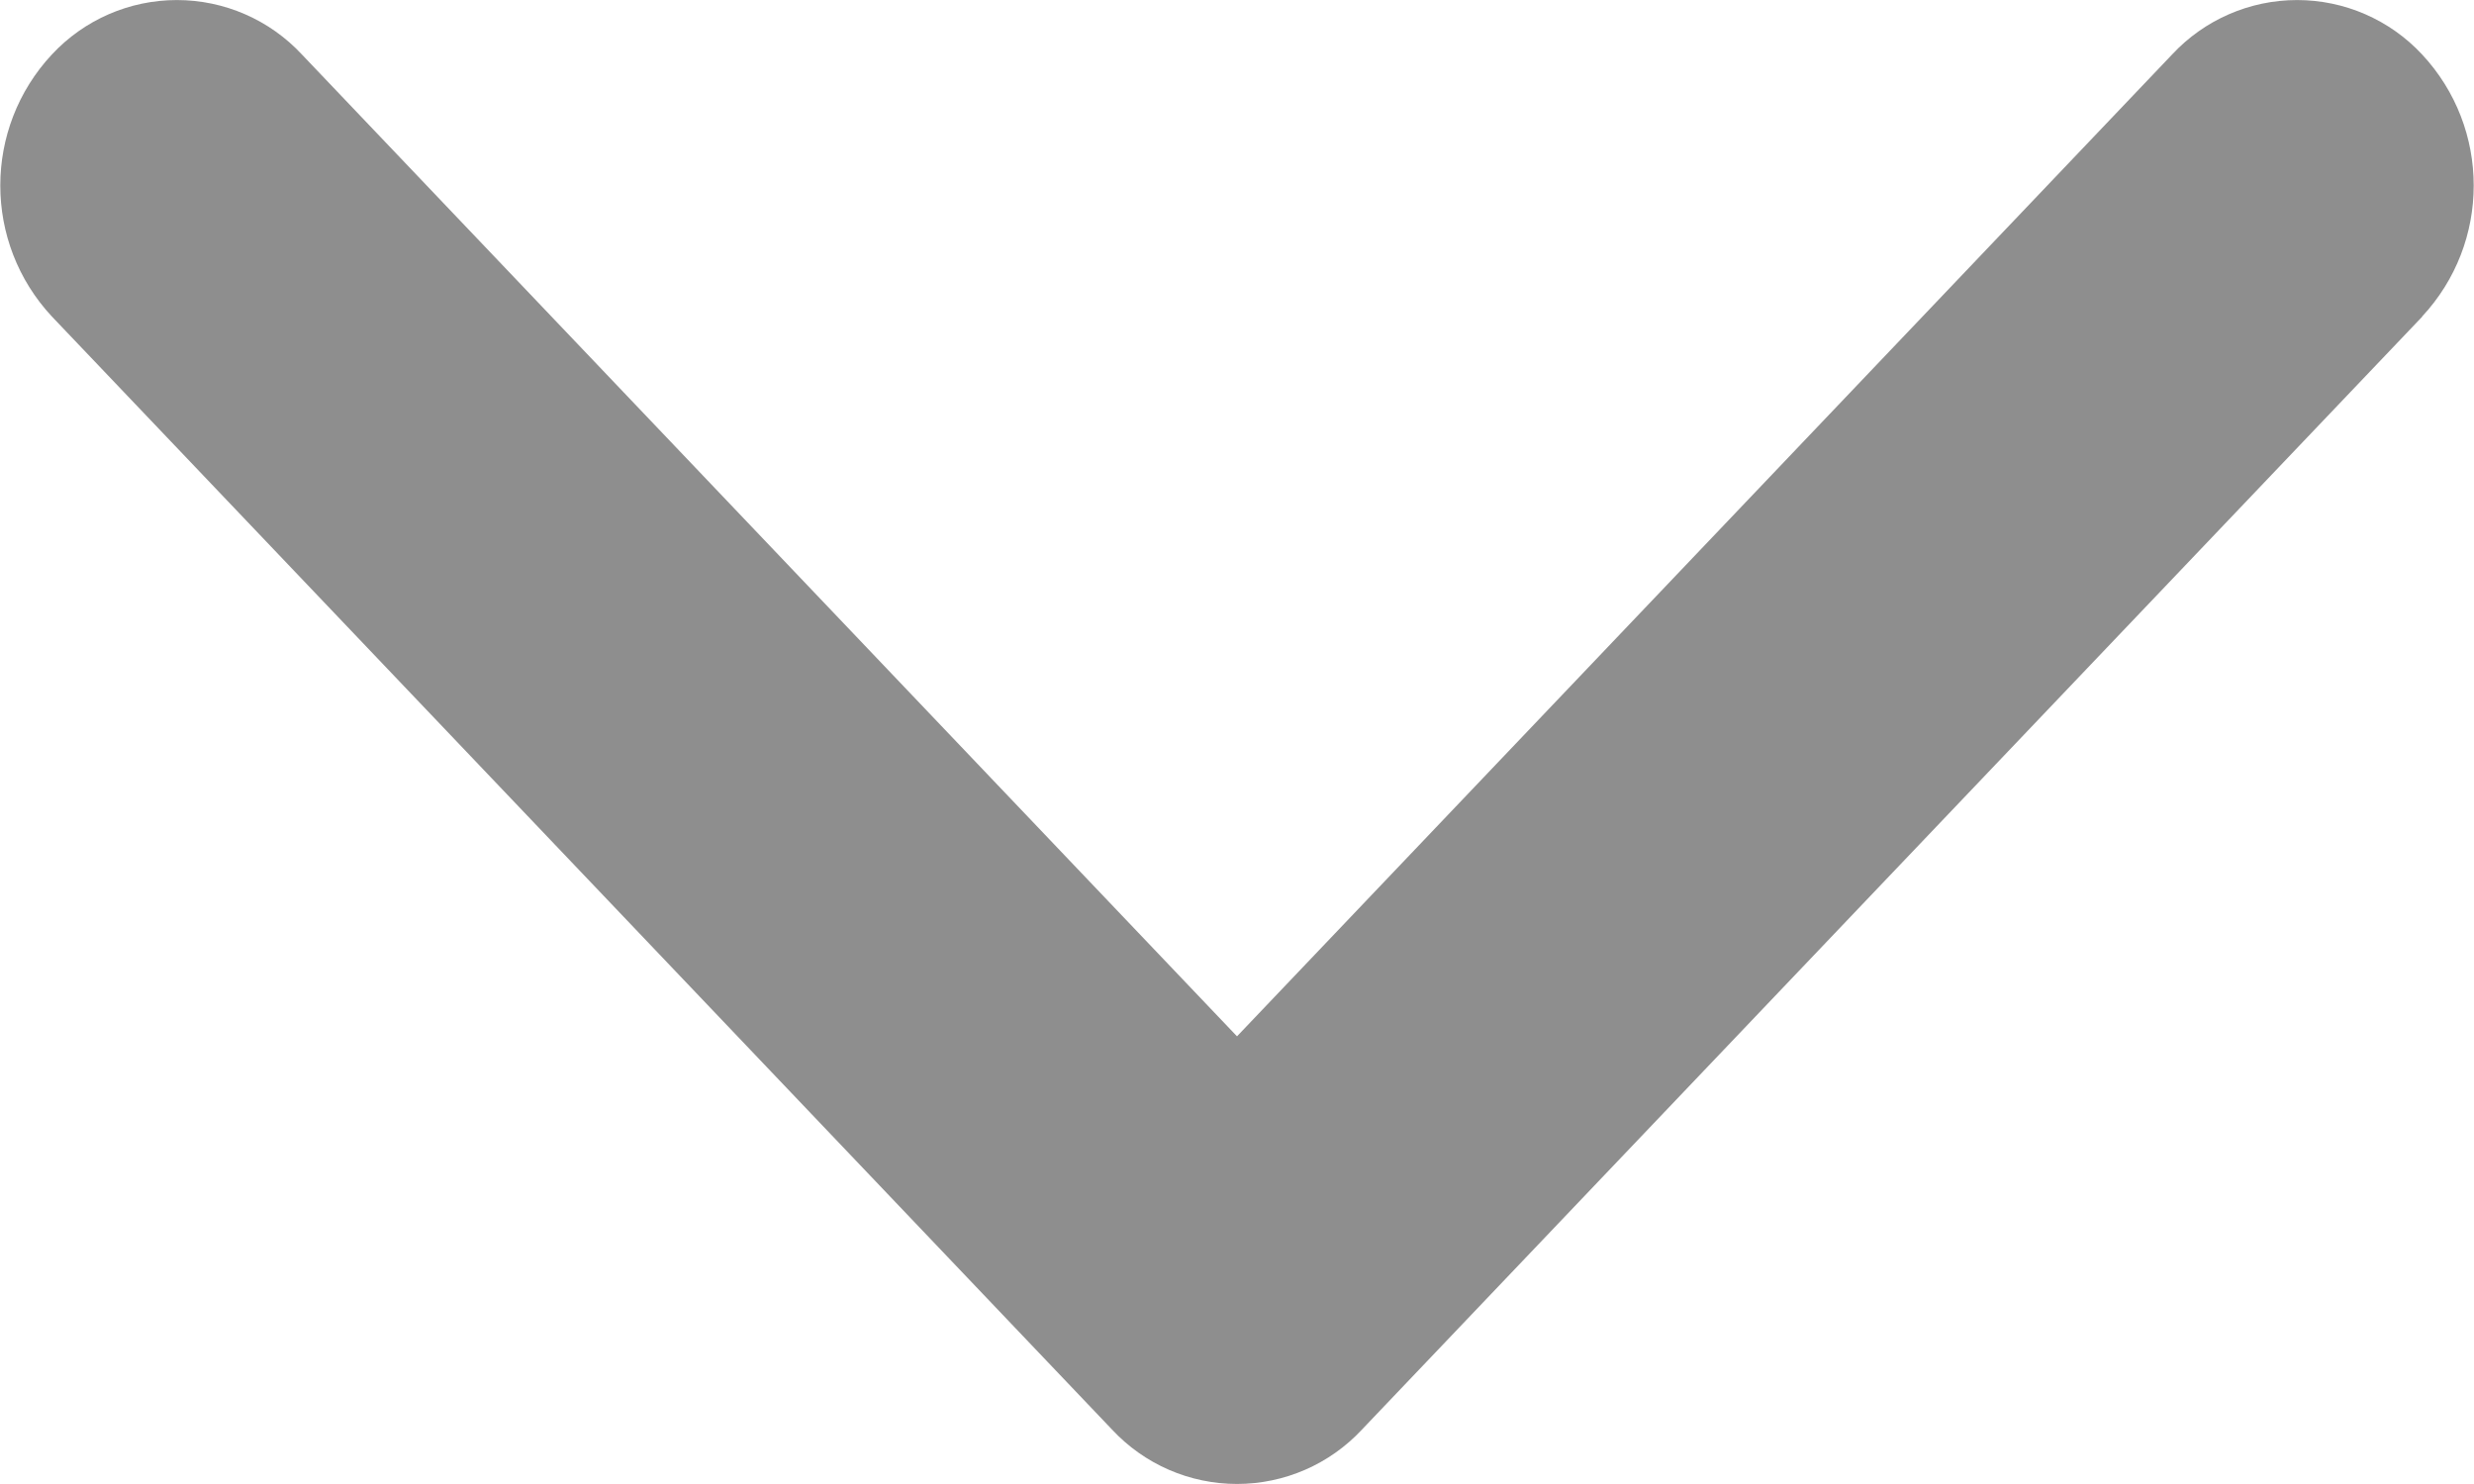
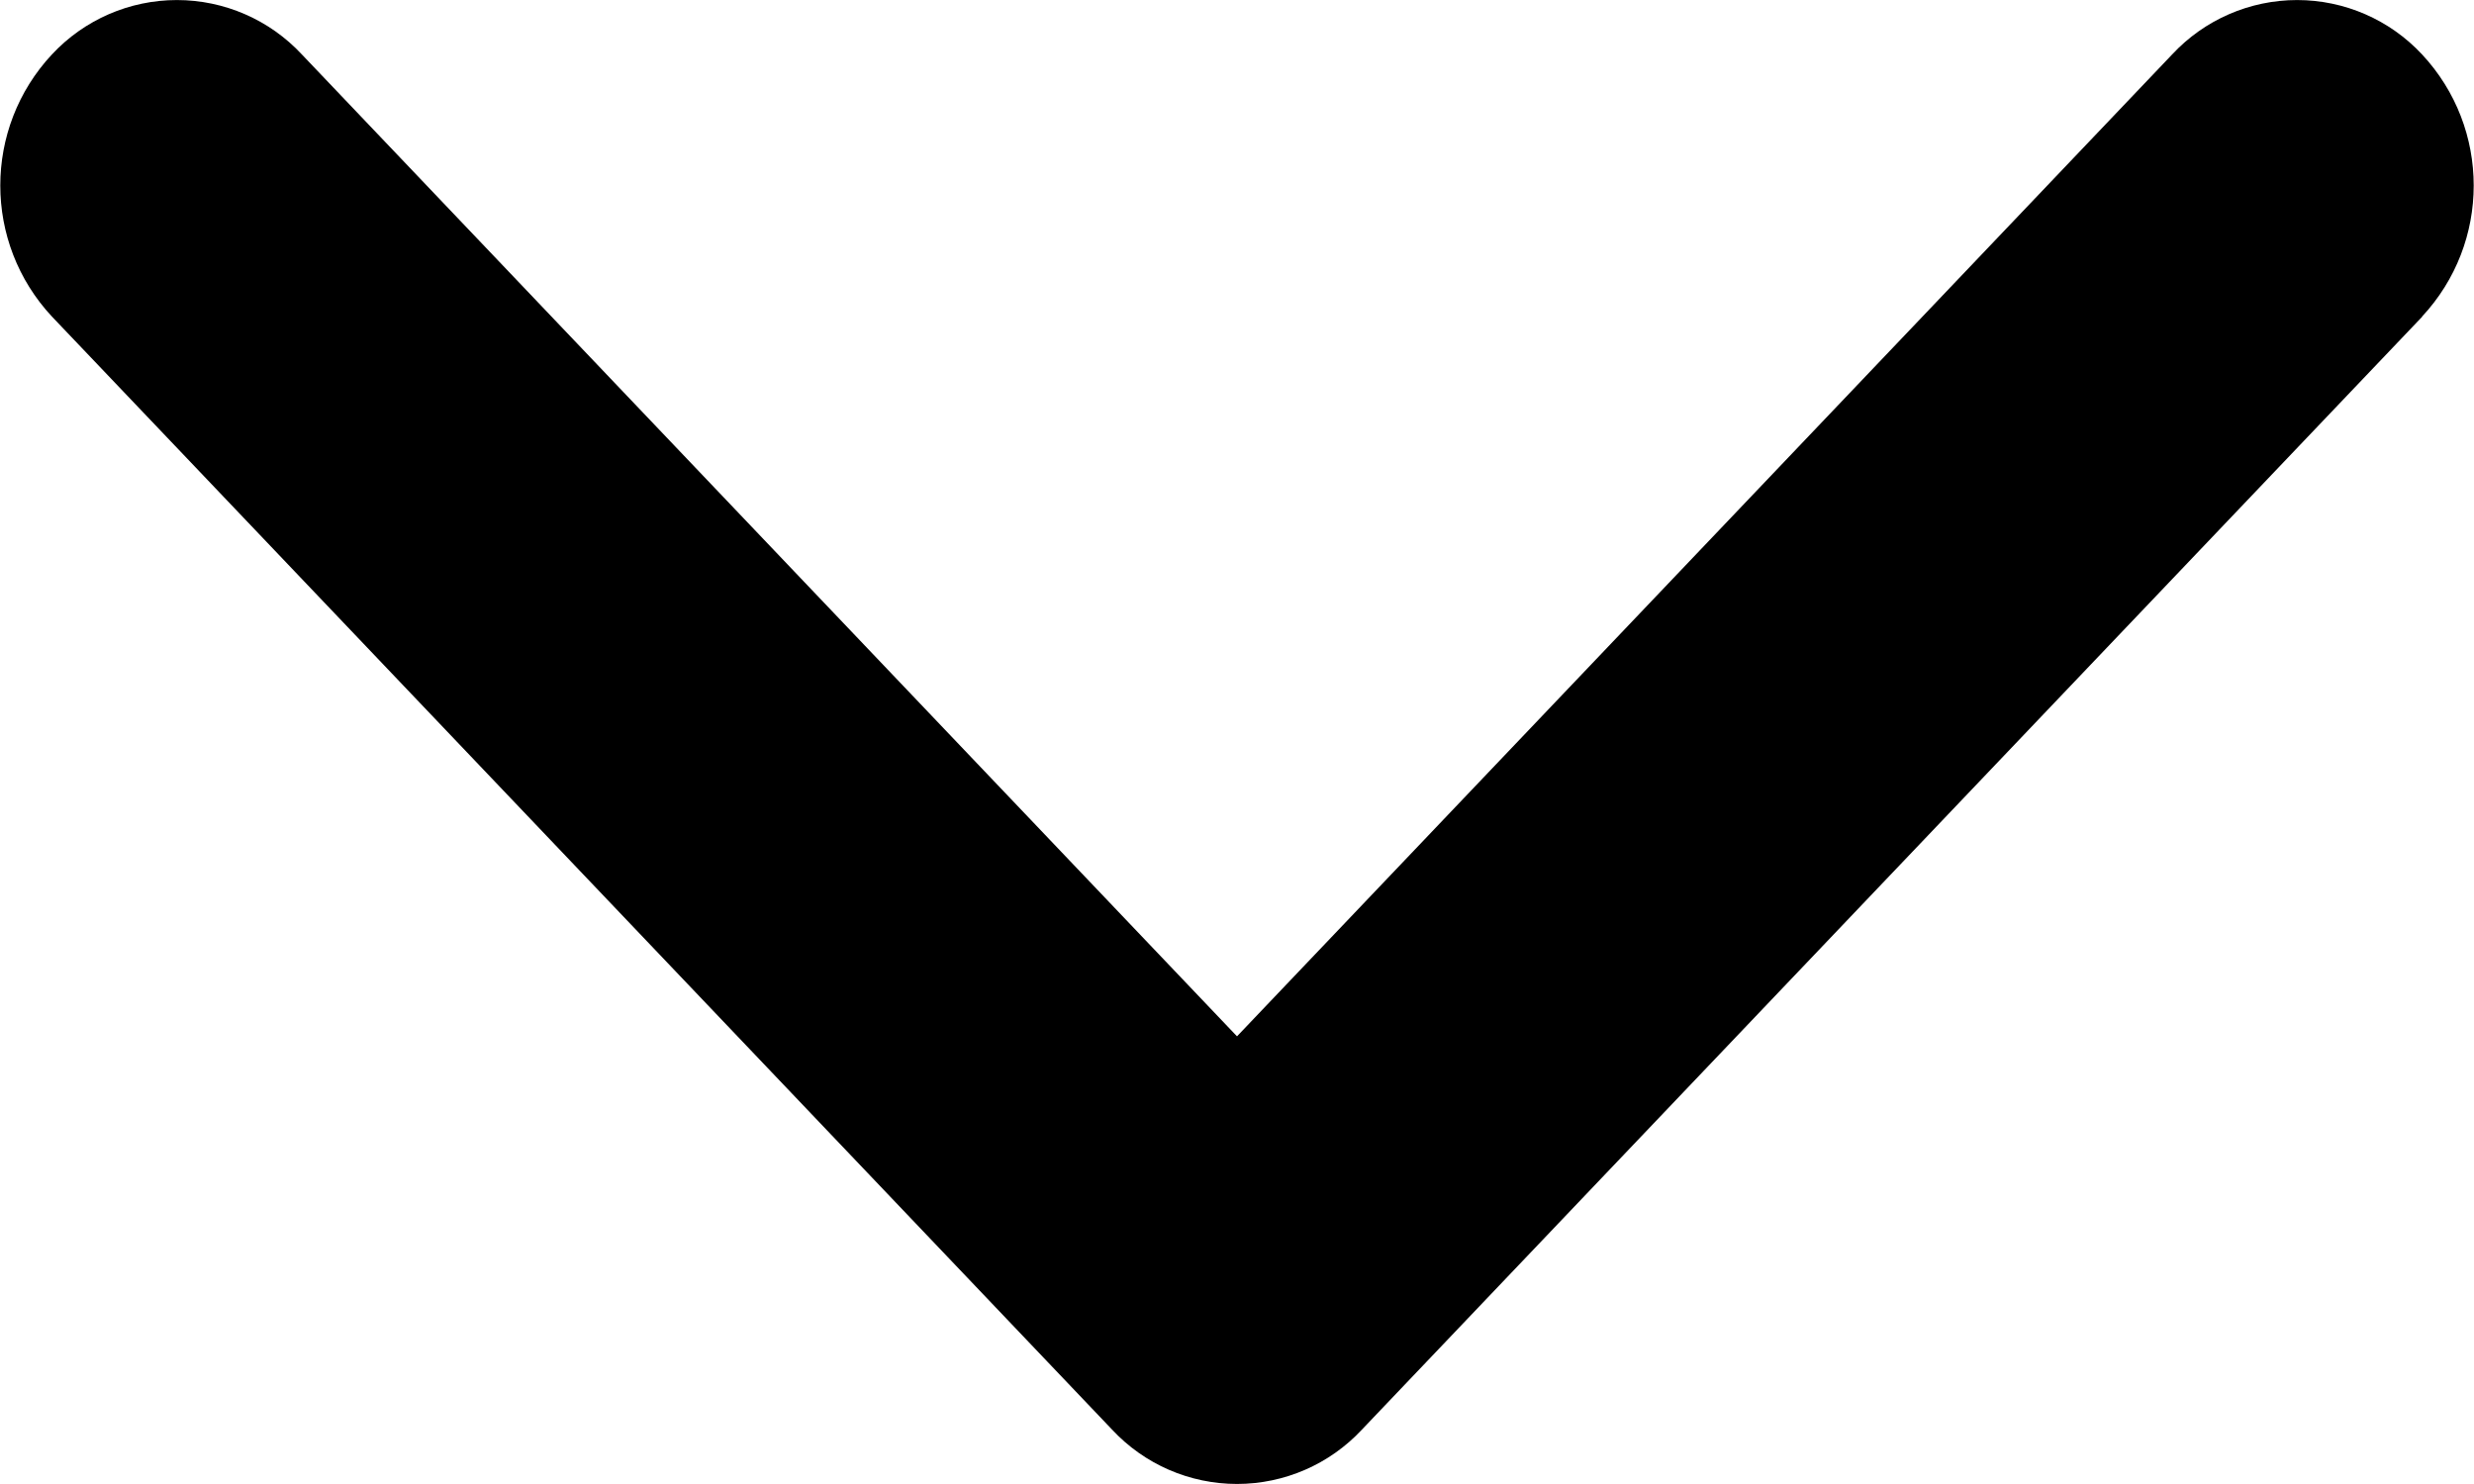
<svg xmlns="http://www.w3.org/2000/svg" width="10" height="6" viewBox="0 0 10 6" fill="none">
-   <path fill-rule="evenodd" clip-rule="evenodd" d="M9.79 1.28a.777.777 0 0 0 0-1.06.69.69 0 0 0-1.01 0L5 4.19 1.22.22a.69.69 0 0 0-1.01 0 .777.777 0 0 0 0 1.06l4.285 4.5a.69.69 0 0 0 1.01 0l4.286-4.5z" fill="#8E8E8E" />
+   <path fill-rule="evenodd" clip-rule="evenodd" d="M9.79 1.28a.777.777 0 0 0 0-1.06.69.69 0 0 0-1.01 0L5 4.19 1.22.22a.69.69 0 0 0-1.01 0 .777.777 0 0 0 0 1.06l4.285 4.5a.69.69 0 0 0 1.01 0l4.286-4.5z" fill="#000" />
</svg>
